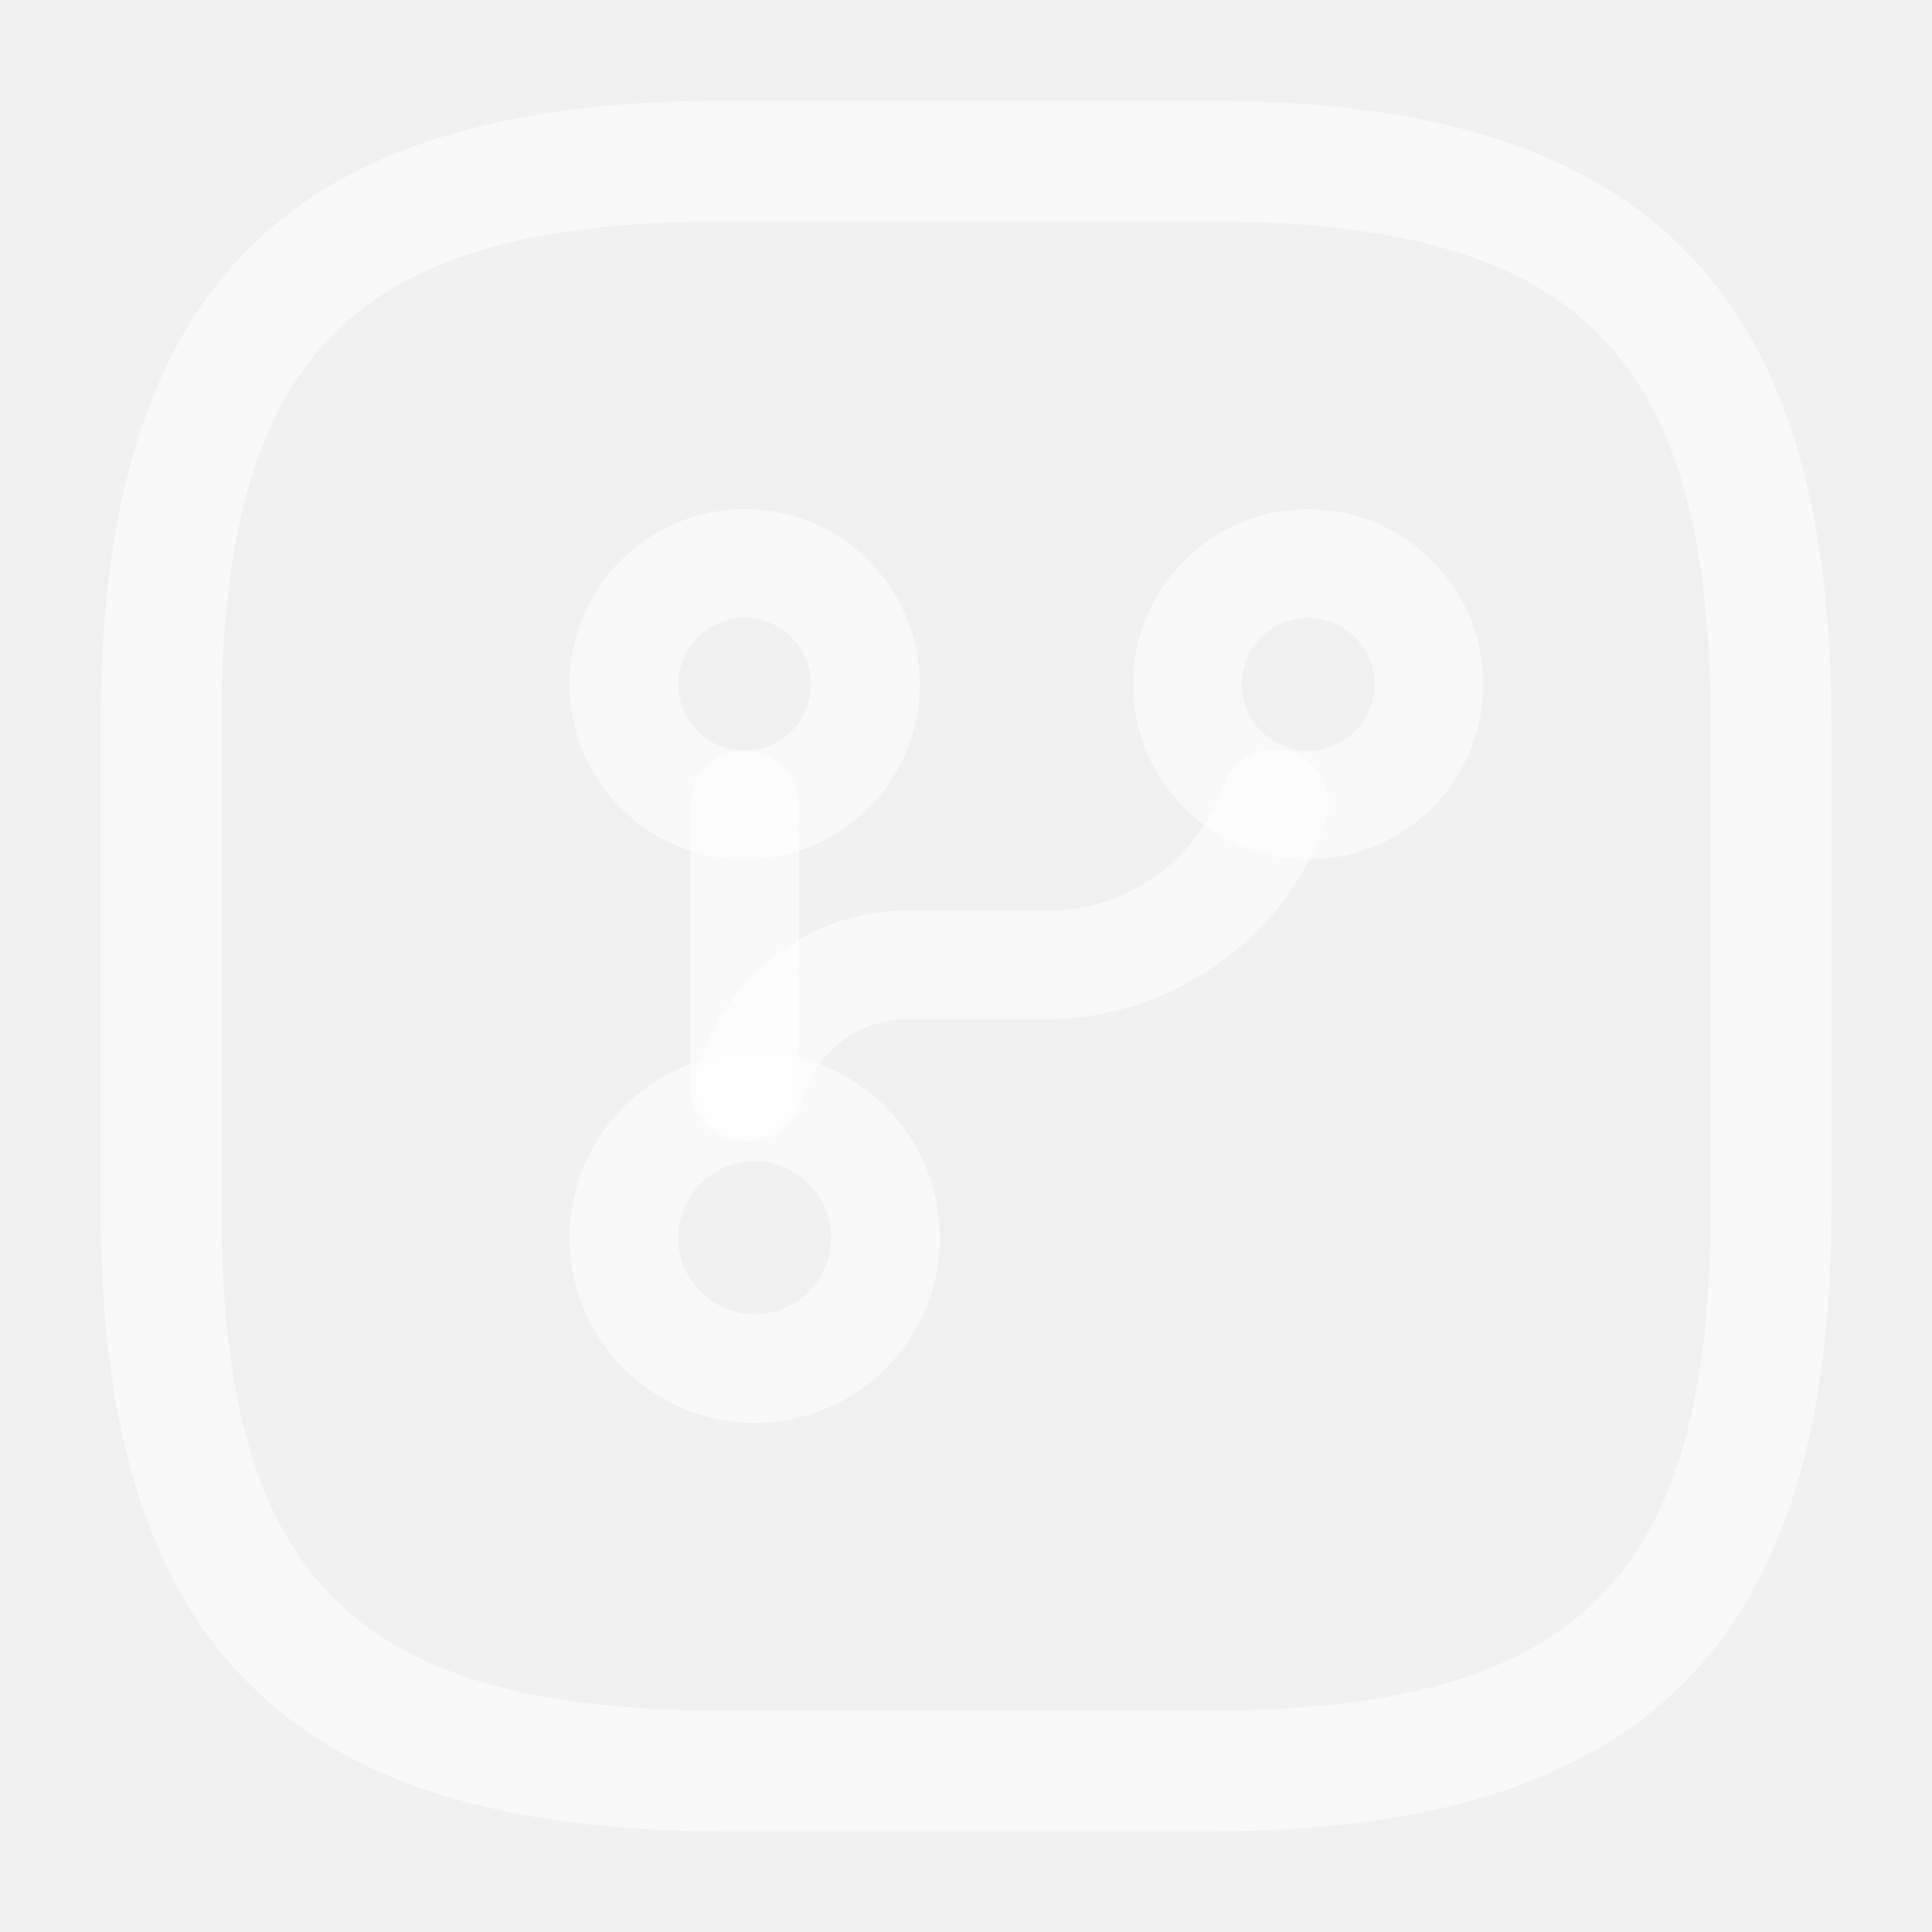
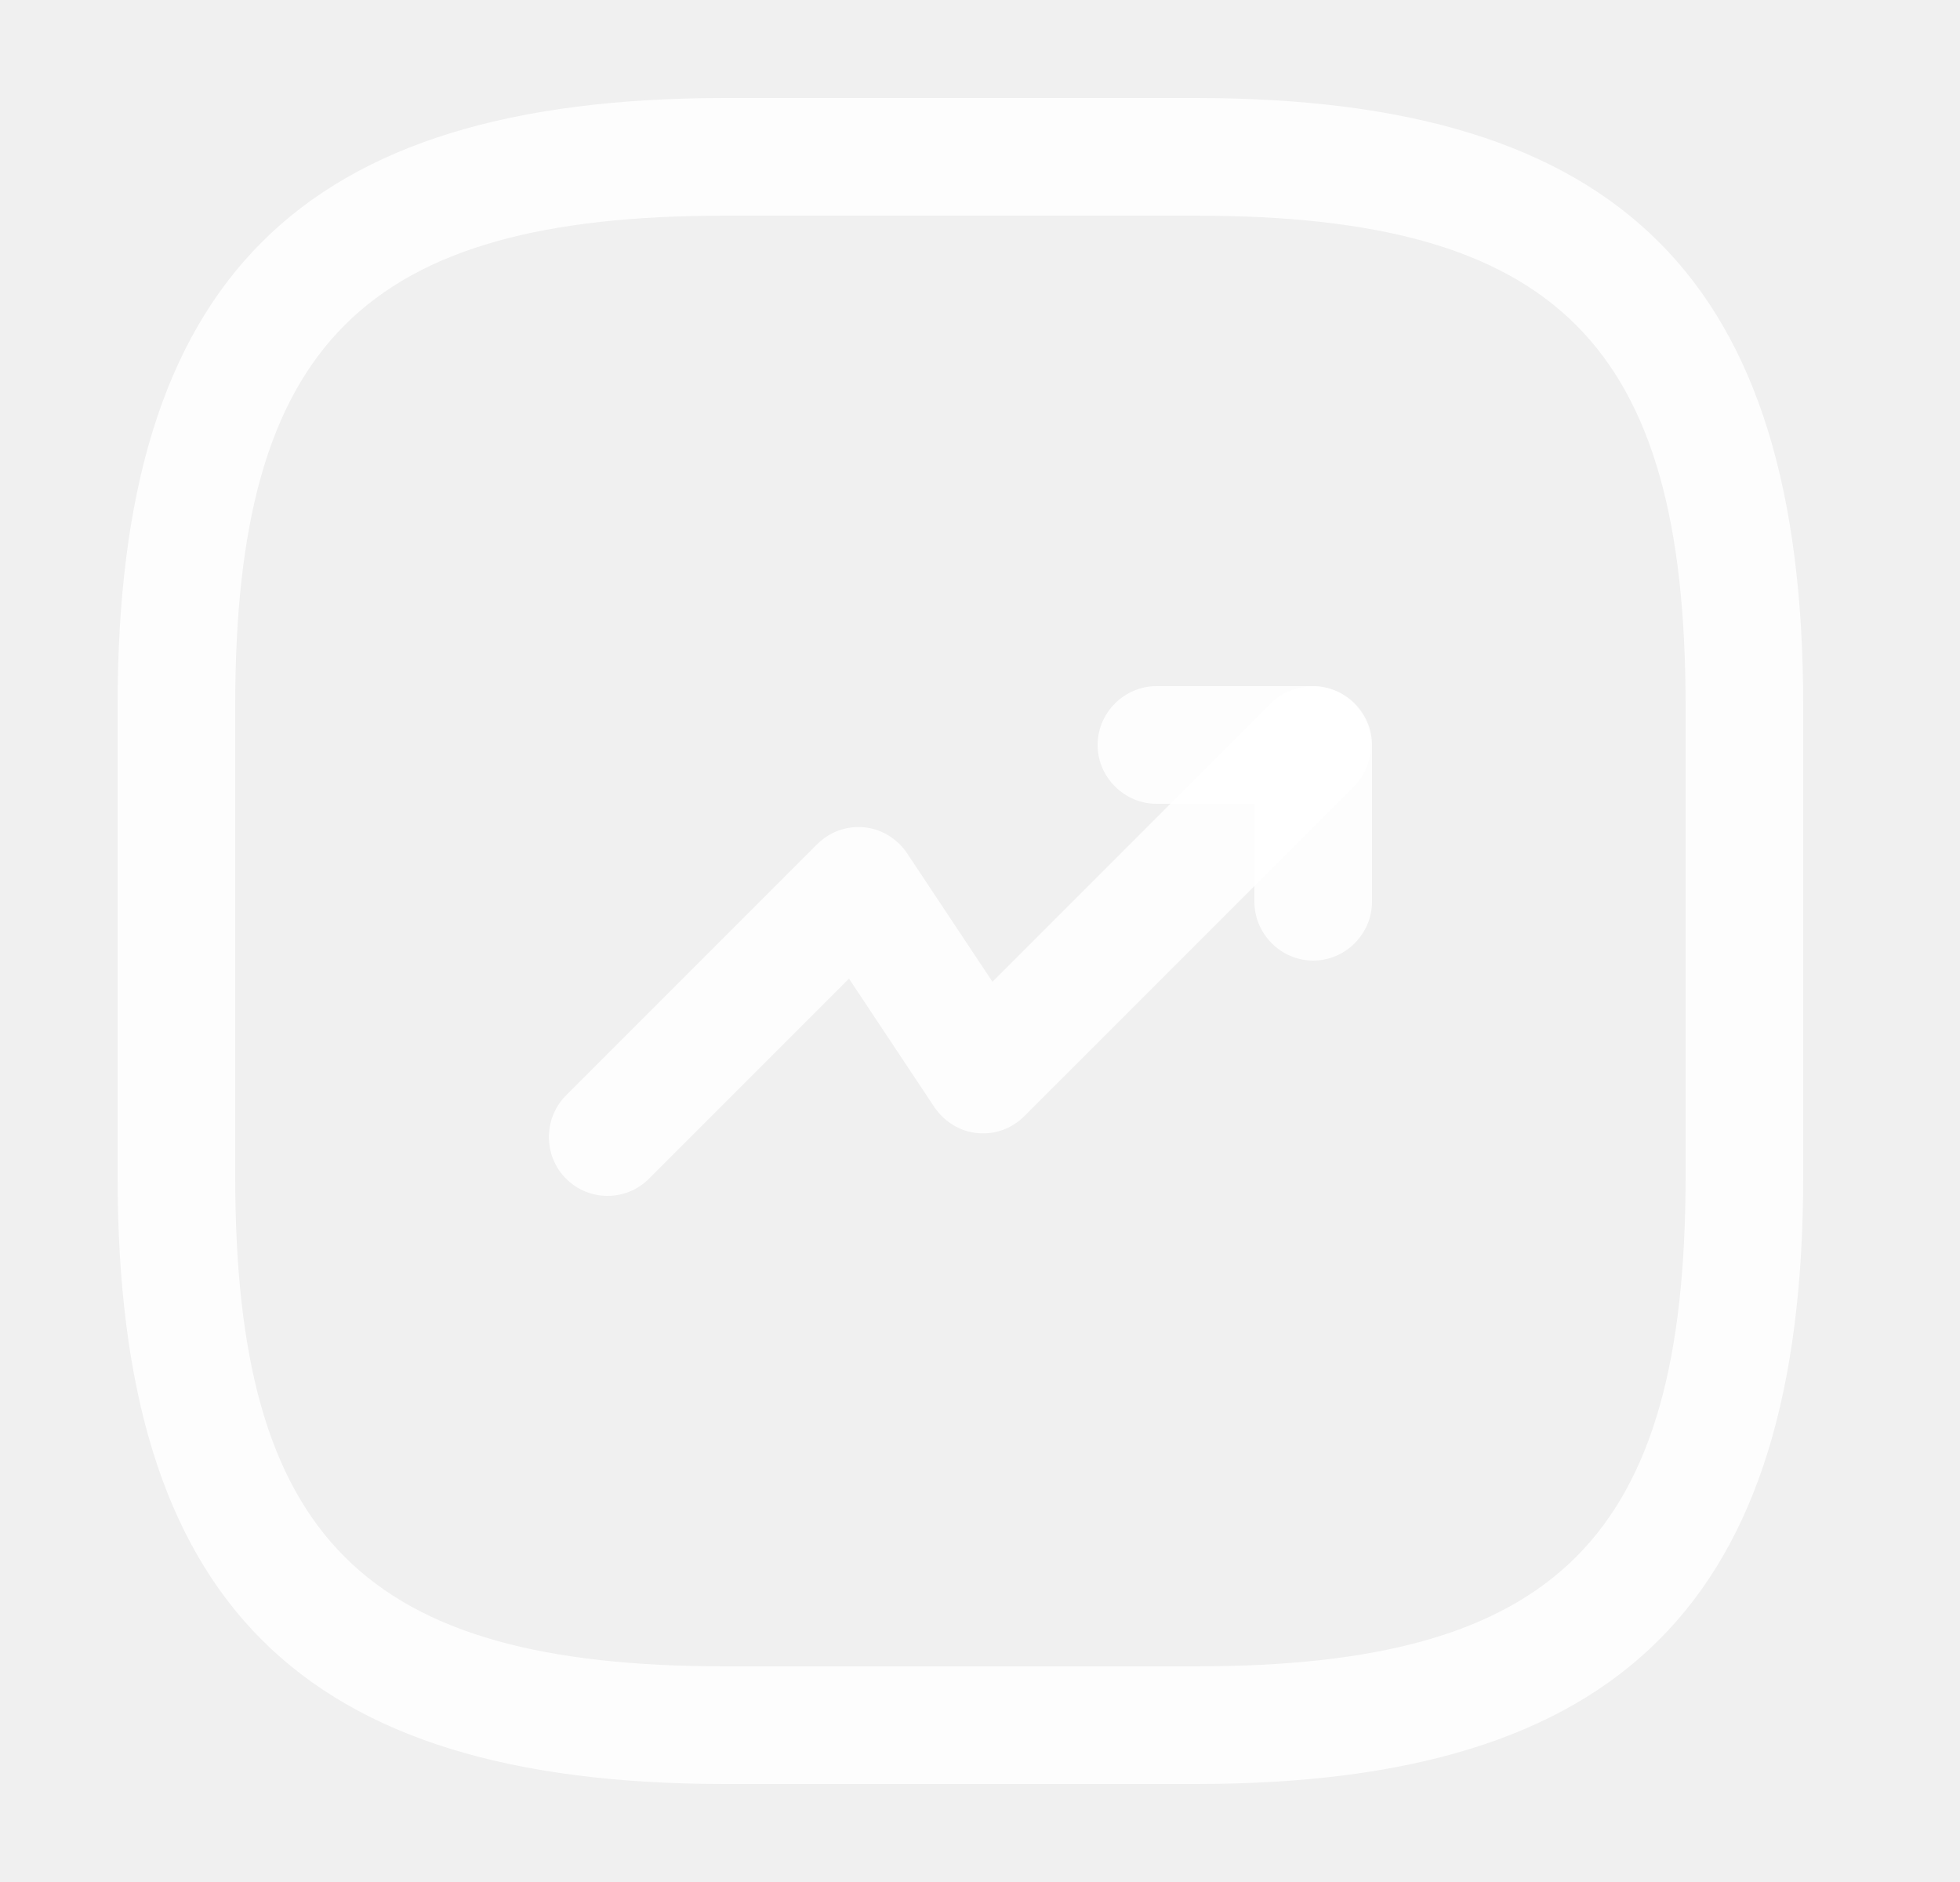
- <svg xmlns="http://www.w3.org/2000/svg" width="24" height="24" viewBox="0 0 24 24" fill="none">
-   <path d="M9.25 13.875C9.045 13.875 8.875 13.705 8.875 13.5V10C8.875 9.795 9.045 9.625 9.25 9.625C9.455 9.625 9.625 9.795 9.625 10V13.5C9.625 13.705 9.455 13.875 9.25 13.875Z" fill="white" fill-opacity="0.6" />
-   <path d="M8.725 13.5C8.725 13.788 8.962 14.025 9.25 14.025C9.538 14.025 9.775 13.788 9.775 13.5V10C9.775 9.712 9.538 9.475 9.25 9.475C8.962 9.475 8.725 9.712 8.725 10V13.5Z" stroke="white" stroke-opacity="0.6" stroke-width="0.3" />
-   <path d="M9.375 17.375C8.27 17.375 7.375 16.48 7.375 15.375C7.375 14.27 8.27 13.375 9.375 13.375C10.48 13.375 11.375 14.27 11.375 15.375C11.375 16.48 10.48 17.375 9.375 17.375ZM9.375 14.125C8.685 14.125 8.125 14.685 8.125 15.375C8.125 16.065 8.685 16.625 9.375 16.625C10.065 16.625 10.625 16.065 10.625 15.375C10.625 14.685 10.065 14.125 9.375 14.125Z" fill="white" fill-opacity="0.6" />
-   <path d="M7.225 15.375C7.225 16.563 8.187 17.525 9.375 17.525C10.563 17.525 11.525 16.563 11.525 15.375C11.525 14.187 10.563 13.225 9.375 13.225C8.187 13.225 7.225 14.187 7.225 15.375ZM8.275 15.375C8.275 14.768 8.768 14.275 9.375 14.275C9.982 14.275 10.475 14.768 10.475 15.375C10.475 15.982 9.982 16.475 9.375 16.475C8.768 16.475 8.275 15.982 8.275 15.375Z" stroke="white" stroke-opacity="0.6" stroke-width="0.3" />
-   <path d="M9.25 10.375C8.215 10.375 7.375 9.535 7.375 8.5C7.375 7.465 8.215 6.625 9.25 6.625C10.285 6.625 11.125 7.465 11.125 8.5C11.125 9.535 10.285 10.375 9.25 10.375ZM9.25 7.375C8.63 7.375 8.125 7.88 8.125 8.5C8.125 9.12 8.63 9.625 9.25 9.625C9.87 9.625 10.375 9.12 10.375 8.5C10.375 7.88 9.87 7.375 9.25 7.375Z" fill="white" fill-opacity="0.6" />
-   <path d="M7.225 8.5C7.225 9.618 8.132 10.525 9.25 10.525C10.368 10.525 11.275 9.618 11.275 8.5C11.275 7.382 10.368 6.475 9.25 6.475C8.132 6.475 7.225 7.382 7.225 8.5ZM8.275 8.5C8.275 7.963 8.713 7.525 9.25 7.525C9.787 7.525 10.225 7.963 10.225 8.5C10.225 9.037 9.787 9.475 9.25 9.475C8.713 9.475 8.275 9.037 8.275 8.5Z" stroke="white" stroke-opacity="0.6" stroke-width="0.3" />
-   <path d="M16.25 10.375C15.215 10.375 14.375 9.535 14.375 8.5C14.375 7.465 15.215 6.625 16.25 6.625C17.285 6.625 18.125 7.465 18.125 8.5C18.125 9.535 17.285 10.375 16.25 10.375ZM16.25 7.375C15.63 7.375 15.125 7.88 15.125 8.5C15.125 9.12 15.63 9.625 16.25 9.625C16.87 9.625 17.375 9.12 17.375 8.5C17.375 7.88 16.87 7.375 16.25 7.375Z" fill="white" fill-opacity="0.6" />
-   <path d="M14.225 8.5C14.225 9.618 15.132 10.525 16.25 10.525C17.368 10.525 18.275 9.618 18.275 8.5C18.275 7.382 17.368 6.475 16.25 6.475C15.132 6.475 14.225 7.382 14.225 8.5ZM15.275 8.5C15.275 7.963 15.713 7.525 16.25 7.525C16.787 7.525 17.225 7.963 17.225 8.5C17.225 9.037 16.787 9.475 16.25 9.475C15.713 9.475 15.275 9.037 15.275 8.5Z" stroke="white" stroke-opacity="0.6" stroke-width="0.3" />
-   <path d="M9.315 13.875C9.285 13.875 9.255 13.87 9.22 13.865C9.02 13.815 8.9 13.61 8.95 13.41C9.225 12.35 10.18 11.61 11.275 11.61C11.28 11.61 11.28 11.61 11.285 11.61L13 11.615C13.005 11.615 13.005 11.615 13.01 11.615C14.12 11.615 15.115 10.91 15.48 9.86C15.55 9.665 15.76 9.56 15.955 9.63C16.15 9.7 16.255 9.91 16.185 10.105C15.715 11.46 14.42 12.35 12.995 12.365L11.28 12.36H11.275C10.52 12.36 9.865 12.87 9.675 13.6C9.635 13.765 9.48 13.875 9.315 13.875Z" fill="white" fill-opacity="0.6" />
-   <path d="M9.184 14.011L9.191 14.012L9.199 14.014C9.202 14.014 9.206 14.015 9.21 14.015C9.239 14.02 9.277 14.025 9.315 14.025C9.543 14.025 9.762 13.874 9.82 13.637C9.994 12.973 10.589 12.51 11.275 12.51H11.28H11.28L12.995 12.515V12.515L12.997 12.515C14.482 12.499 15.835 11.572 16.326 10.155C16.425 9.879 16.275 9.585 16.006 9.489C15.729 9.39 15.435 9.54 15.339 9.809L15.338 9.811C14.994 10.8 14.056 11.465 13.01 11.465H13.01H13.01H13.01H13.01H13.01H13.01H13.01H13.01H13.01H13.01H13.01H13.01H13.01H13.01H13.01H13.01H13.01H13.009H13.009H13.009H13.009H13.009H13.009H13.009H13.009H13.009H13.009H13.009H13.009H13.009H13.009H13.009H13.009H13.009H13.009H13.009H13.009H13.009H13.009H13.009H13.009H13.009H13.009H13.009H13.009H13.009H13.009H13.009H13.009H13.009H13.009H13.009H13.009H13.009H13.009H13.009H13.009H13.008H13.008H13.008H13.008H13.008H13.008H13.008H13.008H13.008H13.008H13.008H13.008H13.008H13.008H13.008H13.008H13.008H13.008H13.008H13.008H13.008H13.008H13.008H13.008H13.008H13.008H13.008H13.008H13.008H13.008H13.008H13.008H13.008H13.008H13.008H13.008H13.008H13.008H13.008H13.008H13.008H13.008H13.008H13.008H13.008H13.008H13.008H13.008H13.008H13.008H13.008H13.007H13.007H13.007H13.007H13.007H13.007H13.007H13.007H13.007H13.007H13.007H13.007H13.007H13.007H13.007H13.007H13.007H13.007H13.007H13.007H13.007H13.007H13.007H13.007H13.007H13.007H13.007H13.007H13.007H13.007H13.007H13.007H13.007H13.007H13.007H13.007H13.007H13.007H13.007H13.007H13.007H13.007H13.007H13.007H13.007H13.007H13.007H13.007H13.007H13.007H13.007H13.007H13.007H13.007H13.007H13.007H13.006H13.006H13.006H13.006H13.006H13.006H13.006H13.006H13.006H13.006H13.006H13.006H13.006H13.006H13.006H13.006H13.006H13.006H13.006H13.006H13.006H13.006H13.006H13.006H13.006H13.006H13.006H13.006H13.006H13.006H13.006H13.006H13.006H13.006H13.006H13.006H13.006H13.006H13.006H13.006H13.006H13.006H13.006H13.006H13.006H13.006H13.006H13.006H13.006H13.006H13.006H13.006H13.006H13.006H13.006H13.006H13.006H13.006H13.005H13.005H13.005H13.005H13.005H13.005H13.005H13.005H13.005H13.005H13.005H13.005H13.005H13.005H13.005H13.005H13.005H13.005H13.005H13.005H13.005H13.005H13.005H13.005H13.005H13.005H13.005H13.005H13.005H13.005H13.005H13.005H13.005H13.005H13.005H13.005H13.005H13.005H13.005H13.005H13.005H13.005H13.005H13.005H13.005H13.005H13.005H13.005H13.005H13.005H13.005H13.005H13.005H13.005H13.005H13.005H13.005H13.005H13.005H13.005H13.005H13.005H13.005H13.005H13.005H13.005H13.005H13.005H13.005H13.005H13.005H13.005H13.005H13.005H13.004H13.004H13.004H13.004H13.004H13.004H13.004H13.004H13.004H13.004H13.004H13.004H13.004H13.004H13.004H13.004H13.004H13.004H13.004H13.004H13.004H13.004H13.004H13.004H13.004H13.004H13.004H13.004H13.004H13.004H13.004H13.004H13.004H13.004H13.004H13.004H13.004H13.004H13.004H13.004H13.004H13.004H13.004H13.004H13.004H13.004H13.004H13.004H13.004H13.004H13.004H13.004H13.004H13.004H13.004H13.004H13.004H13.004H13.004H13.004H13.004H13.004H13.004H13.003H13.003H13.003H13.003H13.003H13.003H13.003H13.003H13.003H13.003H13.003H13.003H13.003H13.003H13.003H13.003H13.003H13.003H13.003H13.003H13.003H13.003H13.003H13.003H13.003H13.003H13.003H13.003H13.003H13.003H13.003H13.003H13.003H13.003H13.003H13.003H13.003H13.003H13.003H13.003H13.003H13.003H13.003H13.003H13.003H13.003H13.003H13.003H13.003H13.002H13.002H13.002H13.002H13.002H13.002H13.002H13.002H13.002H13.002H13.002H13.002H13.002H13.002H13.002H13.002H13.002H13.002H13.002H13.002H13.002H13.002H13.002H13.002H13.002H13.002H13.002H13.002H13.002H13.002H13.002H13.002H13.002H13.002H13.002H13.002H13.002H13.002H13.002H13.002H13.002H13.002H13.002H13.002H13.002H13.002H13.002H13.002H13.002H13.002H13.002H13.001H13.001H13.001H13.001H13.001H13.001H13.001H13.001H13.001H13.001H13.001H13.001H13.001H13.001H13.001H13.001H13.001H13.001H13.001H13.001H13.001H13.001H13.001H13.001H13.001H13.001H13.001H13.001H13.001H13.001H13.001H13.001H13.001H13.001H13.001H13.001H13.001H13.001H13.001H13H13H13H13H13H13H13H13H13H13H13H13H13H13L11.286 11.46H11.285H11.285H11.285H11.285H11.285H11.285H11.285H11.285H11.285H11.285H11.285H11.285H11.285H11.285H11.285H11.285H11.285H11.285H11.284H11.284H11.284H11.284H11.284H11.284H11.284H11.284H11.284H11.284H11.284H11.284H11.284H11.284H11.284H11.284H11.284H11.284H11.284H11.284H11.284H11.284H11.284H11.284H11.284H11.284H11.284H11.284H11.284H11.284H11.284H11.284H11.284H11.284H11.284H11.284H11.284H11.284H11.284H11.284H11.284H11.284H11.284H11.284H11.283H11.283H11.283H11.283H11.283H11.283H11.283H11.283H11.283H11.283H11.283H11.283H11.283H11.283H11.283H11.283H11.283H11.283H11.283H11.283H11.283H11.283H11.283H11.283H11.283H11.283H11.283H11.283H11.283H11.283H11.283H11.283H11.283H11.283H11.283H11.283H11.283H11.283H11.283H11.283H11.283H11.283H11.283H11.283H11.283H11.283H11.283H11.282H11.282H11.282H11.282H11.282H11.282H11.282H11.282H11.282H11.282H11.282H11.282H11.282H11.282H11.282H11.282H11.282H11.282H11.282H11.282H11.282H11.282H11.282H11.282H11.282H11.282H11.282H11.282H11.282H11.282H11.282H11.282H11.282H11.282H11.282H11.282H11.282H11.282H11.282H11.282H11.282H11.282H11.282H11.282H11.282H11.282H11.282H11.282H11.282H11.282H11.281H11.281H11.281H11.281H11.281H11.281H11.281H11.281H11.281H11.281H11.281H11.281H11.281H11.281H11.281H11.281H11.281H11.281H11.281H11.281H11.281H11.281H11.281H11.281H11.281H11.281H11.281H11.281H11.281H11.281H11.281H11.281H11.281H11.281H11.281H11.281H11.281H11.281H11.281H11.281H11.281H11.281H11.281H11.281H11.281H11.281H11.281H11.281H11.281H11.281H11.281H11.281H11.281H11.281H11.281H11.281H11.281H11.281H11.281H11.281H11.281H11.281H11.281H11.281H11.28H11.28H11.28H11.28H11.28H11.28H11.28H11.28H11.28H11.28H11.28H11.28H11.28H11.28H11.28H11.28H11.28H11.28H11.28H11.28H11.28H11.28H11.28H11.28H11.28H11.28H11.28H11.28H11.28H11.28H11.28H11.28H11.28H11.28H11.28H11.28H11.28H11.28H11.28H11.28H11.28H11.28H11.28H11.28H11.28H11.28H11.28H11.28H11.28H11.28H11.28H11.28H11.28H11.28H11.28H11.28H11.28H11.28H11.28H11.28H11.28H11.28H11.28H11.28H11.28H11.28H11.28H11.28H11.28H11.28H11.28H11.28H11.28H11.28H11.279H11.279H11.279H11.279H11.279H11.279H11.279H11.279H11.279H11.279H11.279H11.279H11.279H11.279H11.279H11.279H11.279H11.279H11.279H11.279H11.279H11.279H11.279H11.279H11.279H11.279H11.279H11.279H11.279H11.279H11.279H11.279H11.279H11.279H11.279H11.279H11.279H11.279H11.279H11.279H11.279H11.279H11.279H11.279H11.279H11.279H11.279H11.279H11.279H11.279H11.279H11.279H11.279H11.279H11.279H11.279H11.279H11.278H11.278H11.278H11.278H11.278H11.278H11.278H11.278H11.278H11.278H11.278H11.278H11.278H11.278H11.278H11.278H11.278H11.278H11.278H11.278H11.278H11.278H11.278H11.278H11.278H11.278H11.278H11.278H11.278H11.278H11.278H11.278H11.278H11.278H11.278H11.278H11.278H11.278H11.278H11.278H11.278H11.278H11.278H11.278H11.278H11.278H11.278H11.278H11.278H11.278H11.278H11.278H11.278H11.278H11.278H11.277H11.277H11.277H11.277H11.277H11.277H11.277H11.277H11.277H11.277H11.277H11.277H11.277H11.277H11.277H11.277H11.277H11.277H11.277H11.277H11.277H11.277H11.277H11.277H11.277H11.277H11.277H11.277H11.277H11.277H11.277H11.277H11.277H11.277H11.277H11.277H11.277H11.277H11.277H11.277H11.277H11.277H11.277H11.277H11.277H11.277H11.277H11.277H11.277H11.277H11.277H11.276H11.276H11.276H11.276H11.276H11.276H11.276H11.276H11.276H11.276H11.276H11.276H11.276H11.276H11.276H11.276H11.276H11.276H11.276H11.276H11.276H11.276H11.276H11.276H11.276H11.276H11.276H11.276H11.276H11.276H11.276H11.276H11.276H11.276H11.276H11.275H11.275H11.275H11.275H11.275H11.275H11.275H11.275H11.275H11.275H11.275H11.275H11.275H11.275H11.275H11.275H11.275H11.275C10.112 11.46 9.097 12.246 8.805 13.373L8.805 13.373L8.805 13.374C8.735 13.652 8.901 13.94 9.184 14.011Z" stroke="white" stroke-opacity="0.6" stroke-width="0.3" />
-   <path d="M15 22.75H9C3.57 22.75 1.25 20.43 1.25 15V9C1.25 3.57 3.57 1.25 9 1.25H15C20.43 1.25 22.75 3.57 22.75 9V15C22.75 20.43 20.43 22.75 15 22.75ZM9 2.75C4.39 2.75 2.75 4.39 2.75 9V15C2.75 19.61 4.39 21.25 9 21.25H15C19.61 21.25 21.25 19.61 21.25 15V9C21.25 4.39 19.61 2.75 15 2.75H9Z" fill="white" fill-opacity="0.6" />
+ <svg xmlns="http://www.w3.org/2000/svg" width="25" height="24" viewBox="0 0 25 24" fill="none">
+   <path d="M7.749 15.25C7.559 15.25 7.369 15.18 7.219 15.03C6.929 14.74 6.929 14.26 7.219 13.97L10.419 10.77C10.579 10.61 10.79 10.53 11.02 10.55C11.239 10.57 11.44 10.69 11.569 10.88L12.659 12.52L16.209 8.97C16.5 8.68 16.98 8.68 17.27 8.97C17.559 9.26 17.559 9.74 17.27 10.03L13.069 14.23C12.909 14.39 12.7 14.47 12.47 14.45C12.249 14.43 12.05 14.31 11.919 14.12L10.829 12.48L8.279 15.03C8.129 15.18 7.939 15.25 7.749 15.25Z" fill="white" fill-opacity="0.87" />
+   <path d="M16.75 12.25C16.34 12.25 16 11.91 16 11.5V10.25H14.75C14.34 10.25 14 9.91 14 9.5C14 9.09 14.34 8.75 14.75 8.75H16.75C17.16 8.75 17.5 9.09 17.5 9.5V11.5C17.5 11.91 17.16 12.25 16.75 12.25Z" fill="white" fill-opacity="0.87" />
+   <path d="M15.25 22.75H9.25C3.82 22.75 1.5 20.43 1.5 15V9C1.5 3.57 3.82 1.25 9.25 1.25H15.25C20.68 1.25 23 3.57 23 9V15C23 20.43 20.68 22.75 15.25 22.75ZM9.25 2.75C4.64 2.75 3 4.39 3 9V15C3 19.61 4.64 21.25 9.25 21.25H15.25C19.86 21.25 21.5 19.61 21.5 15V9C21.5 4.39 19.86 2.75 15.25 2.75H9.25Z" fill="white" fill-opacity="0.87" />
</svg>
